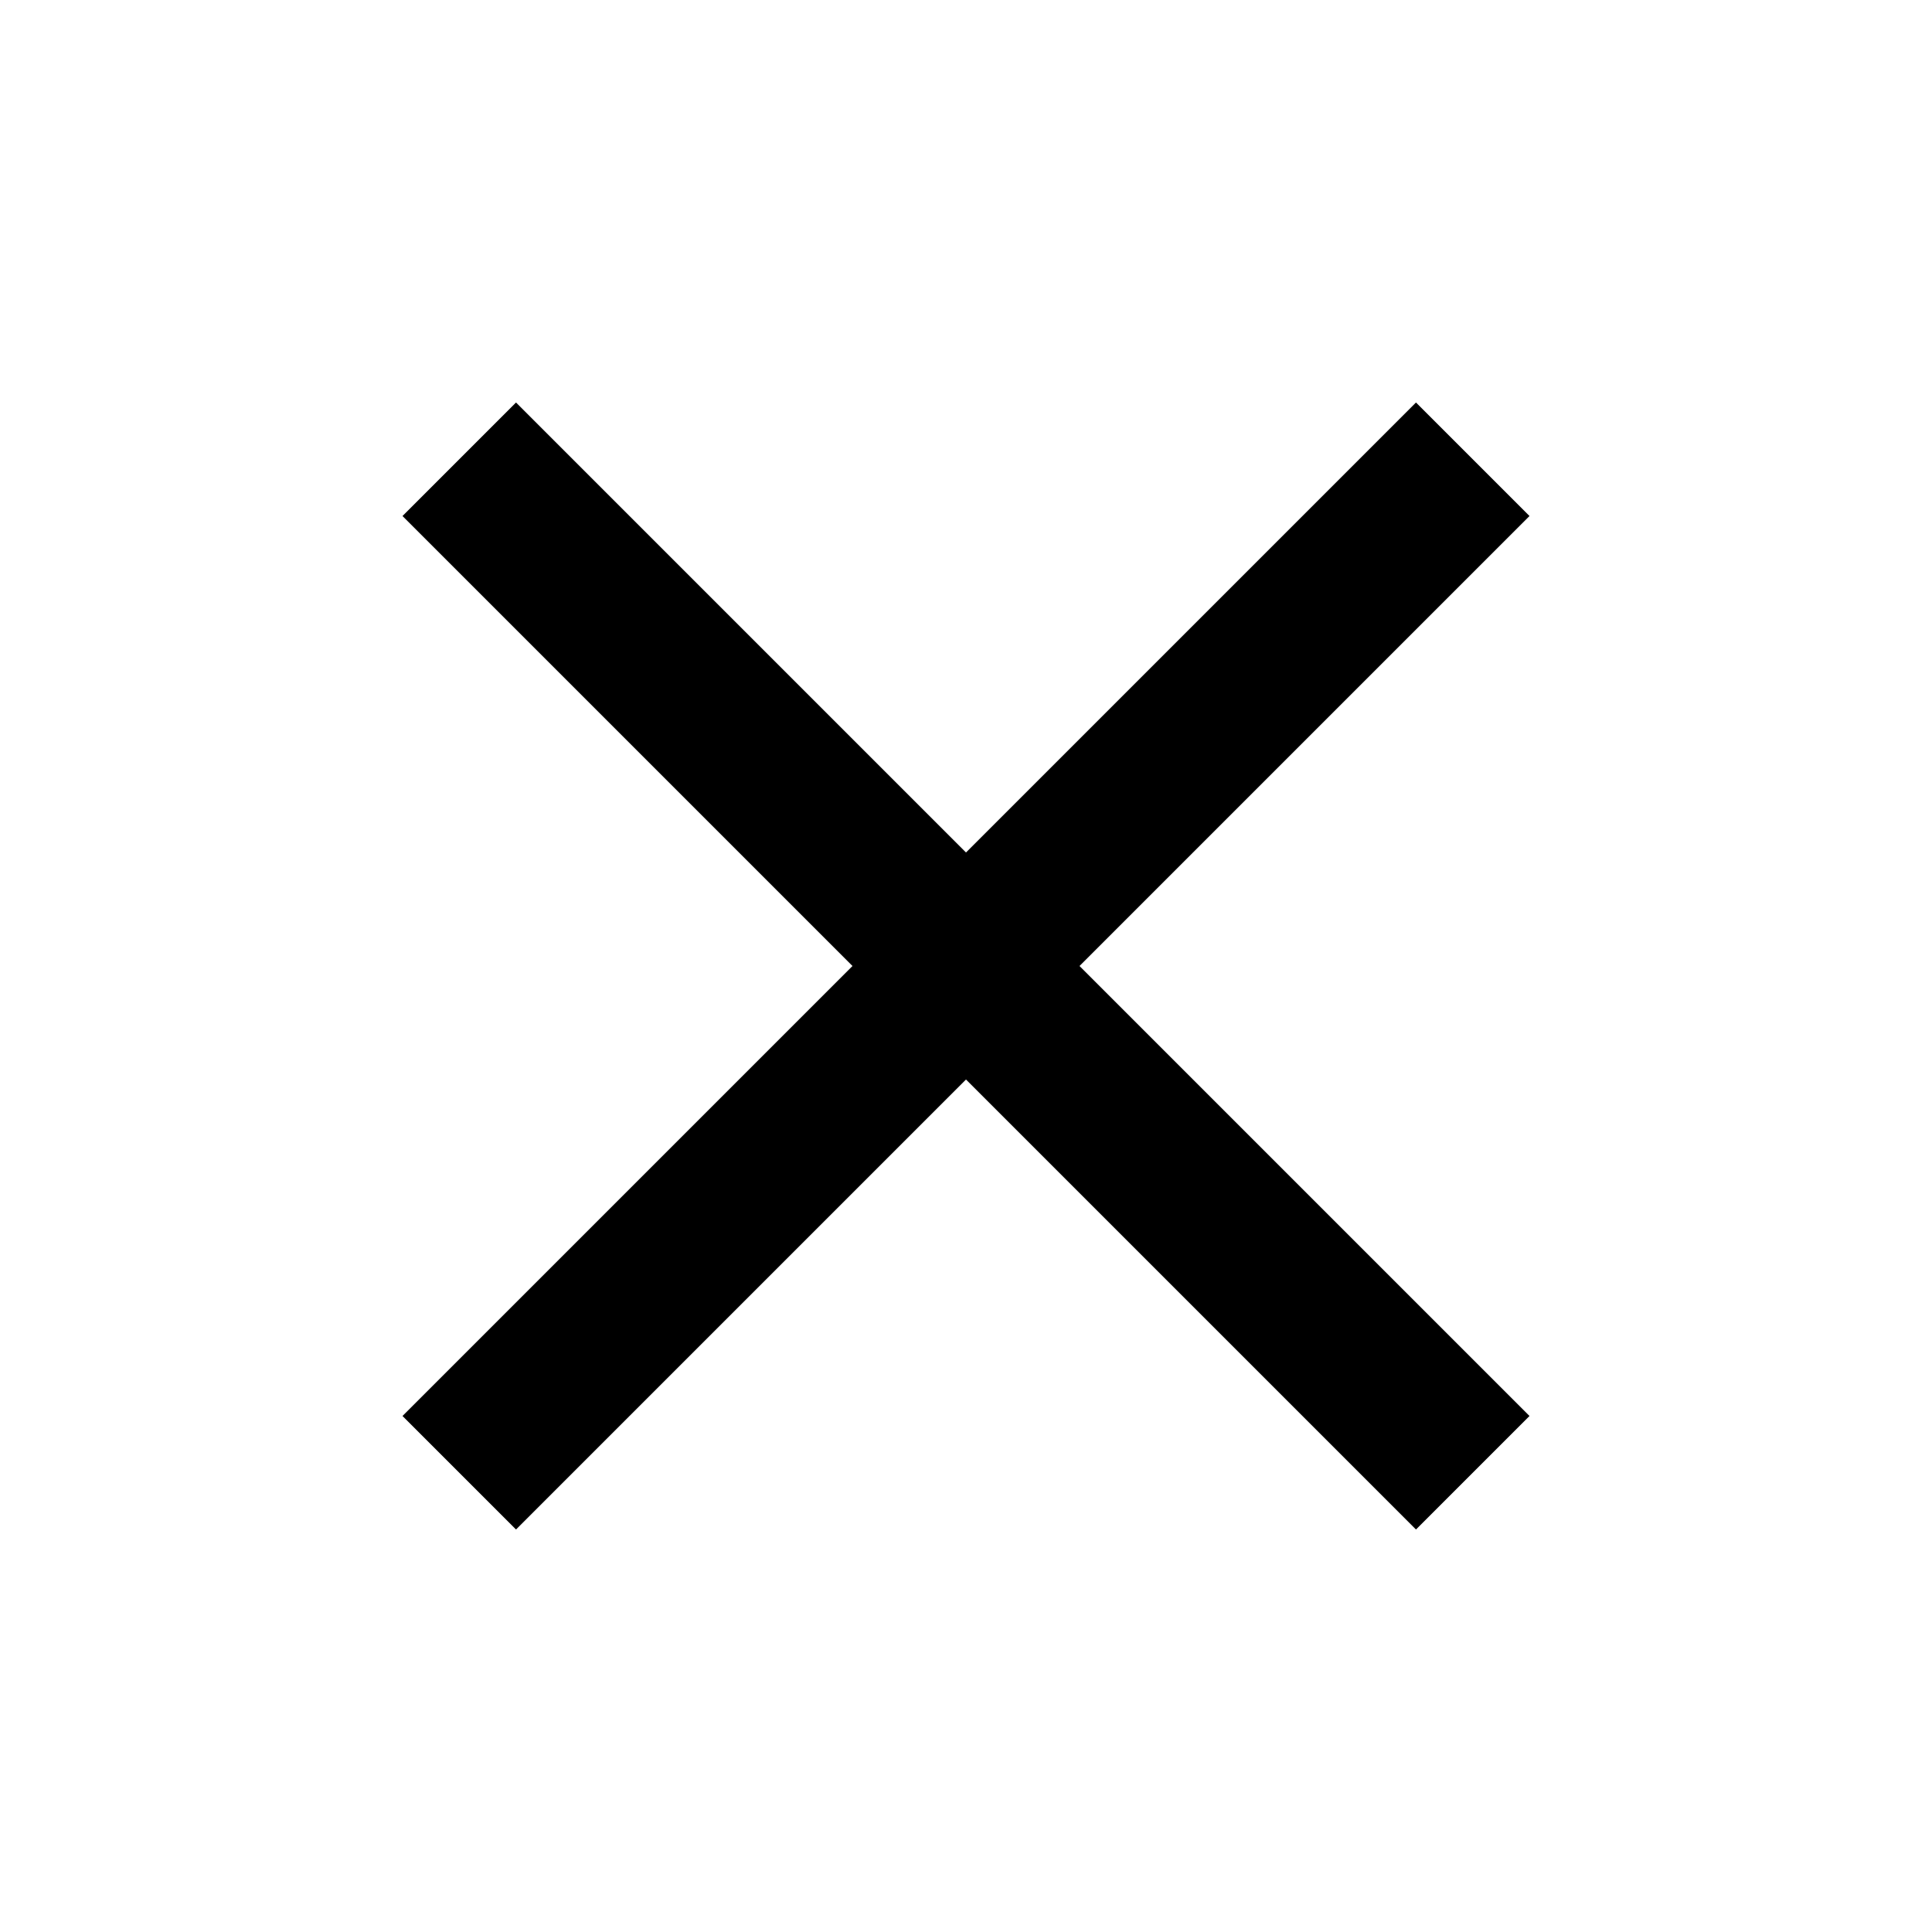
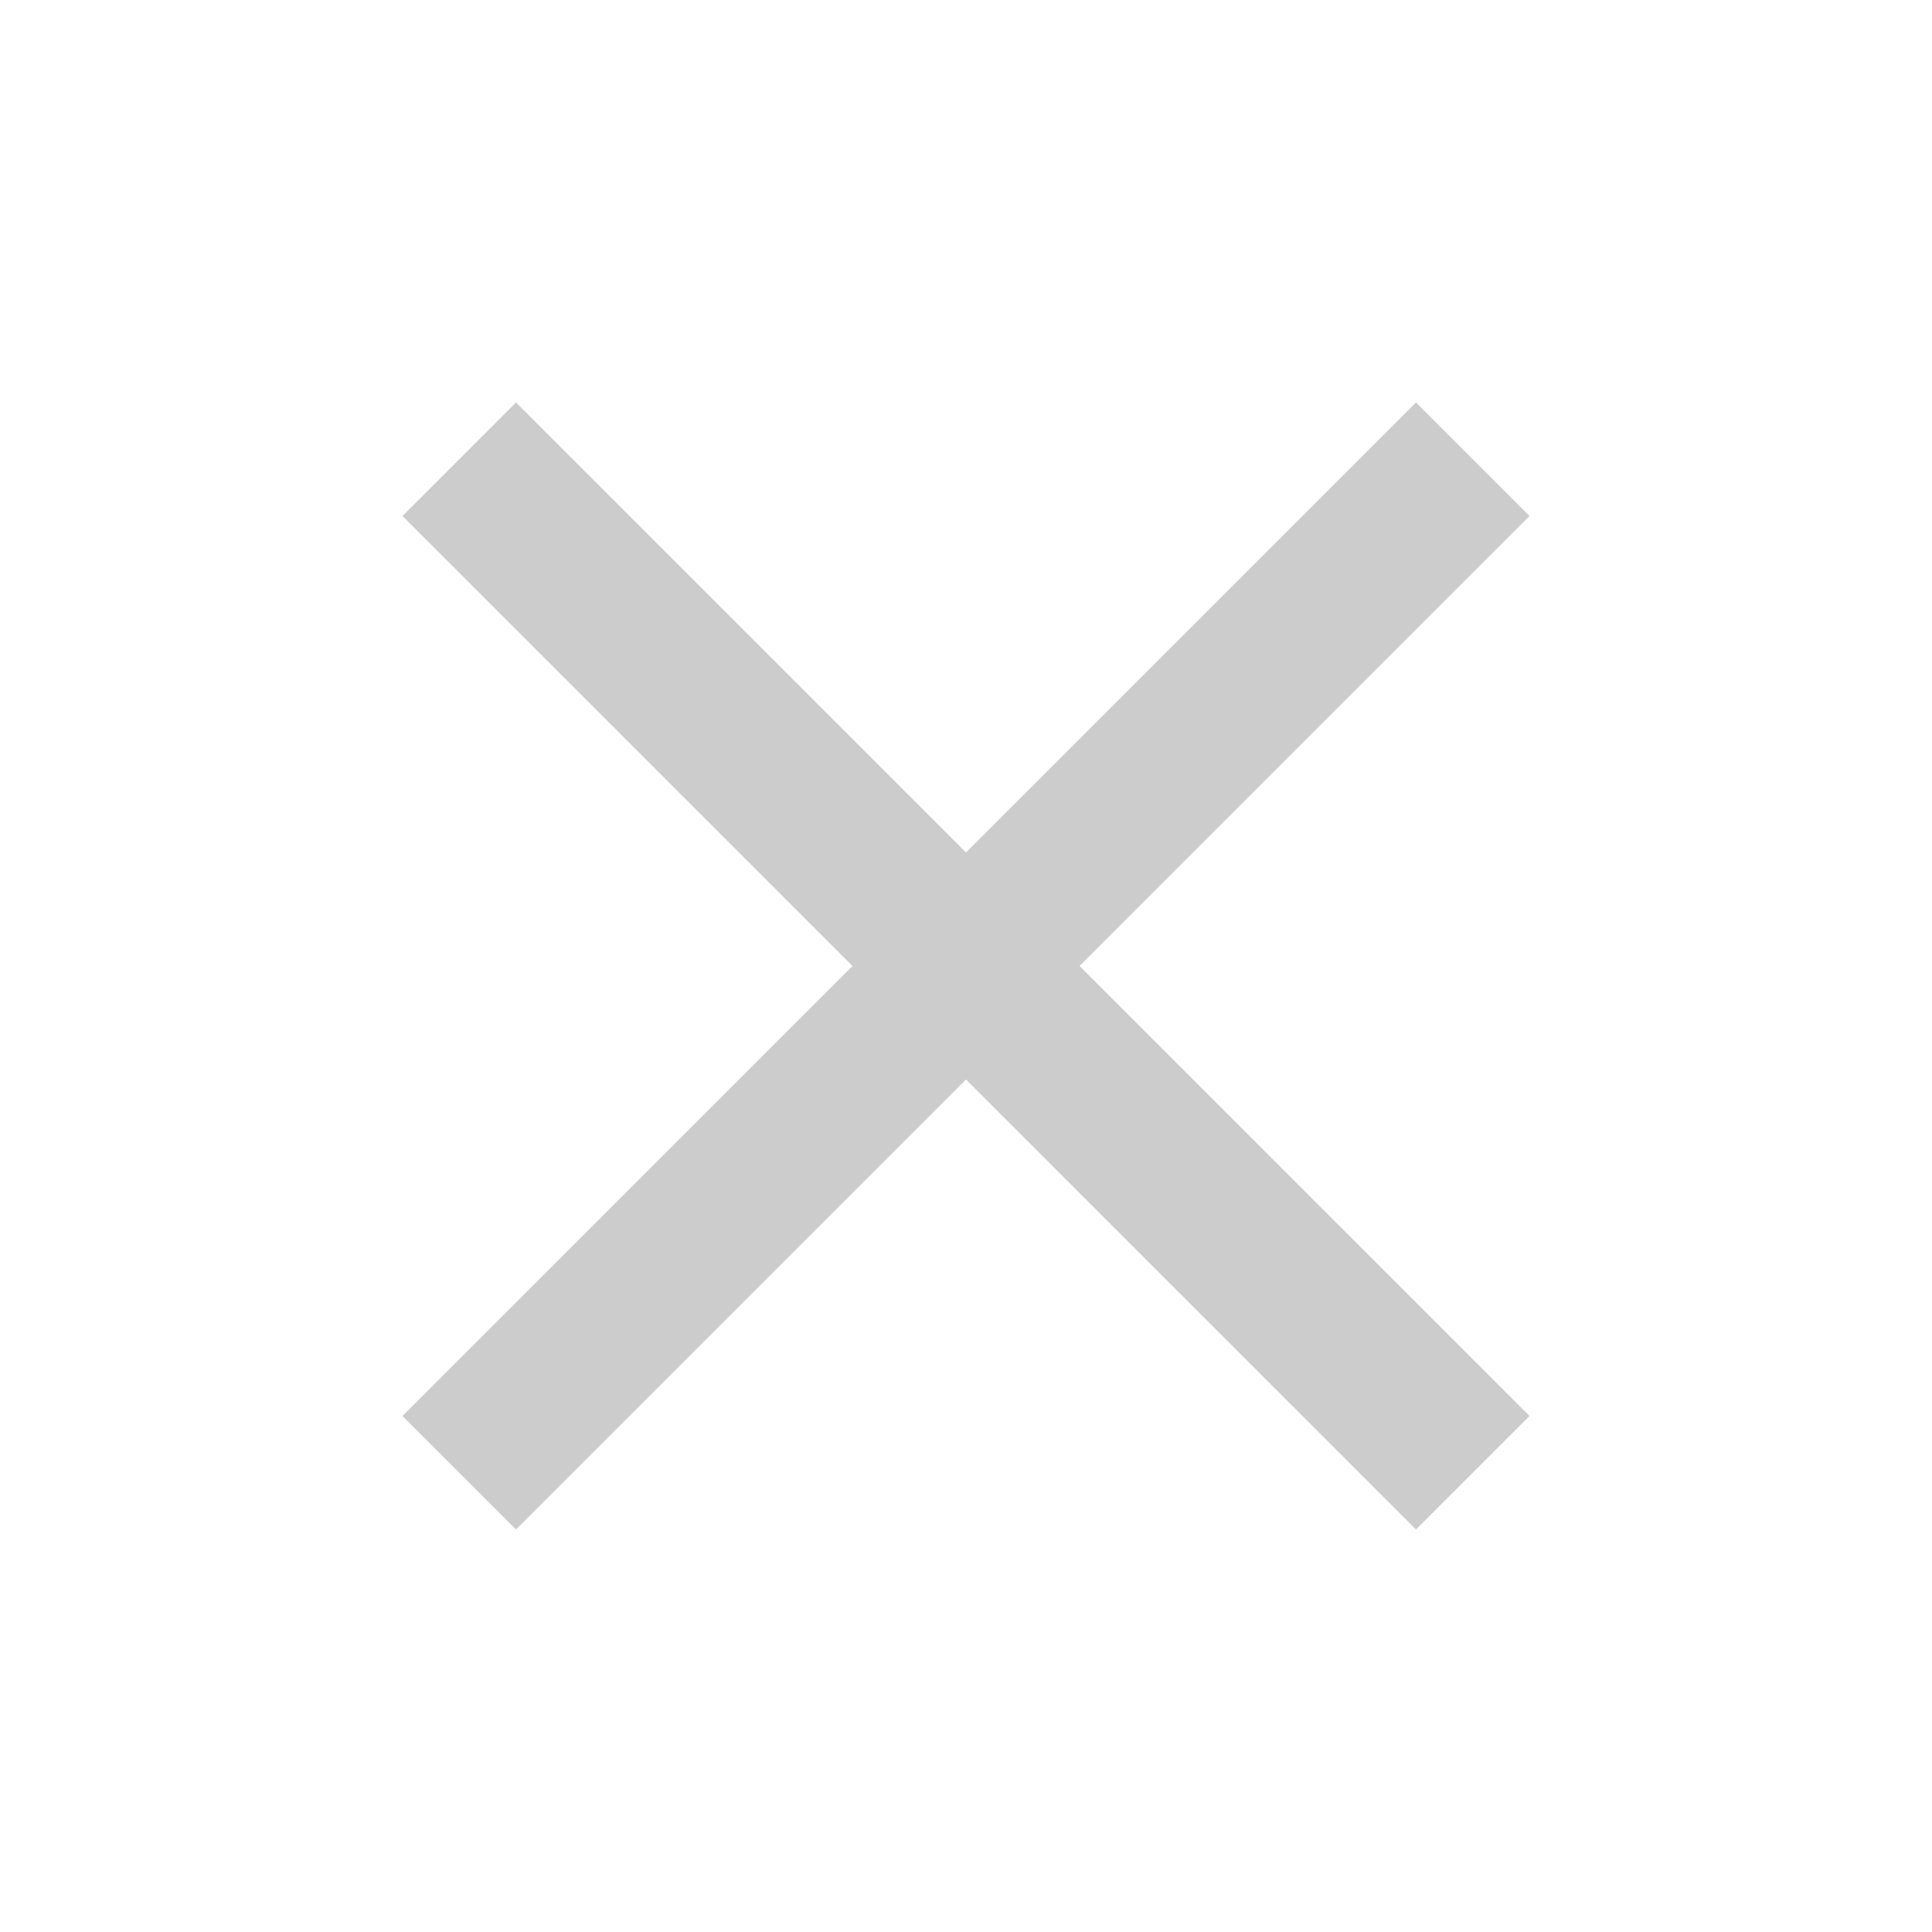
- <svg xmlns="http://www.w3.org/2000/svg" width="24" height="24" viewBox="0 0 24 24">
+ <svg xmlns="http://www.w3.org/2000/svg" width="24" height="24" opacity="0.2" viewBox="0 0 24 24">
  <path d="M19 6.41L17.59 5 12 10.59 6.41 5 5 6.41 10.59 12 5 17.59 6.41 19 12 13.41 17.59 19 19 17.59 13.41 12z" />
  <path d="M0 0h24v24H0z" fill="none" />
</svg>
